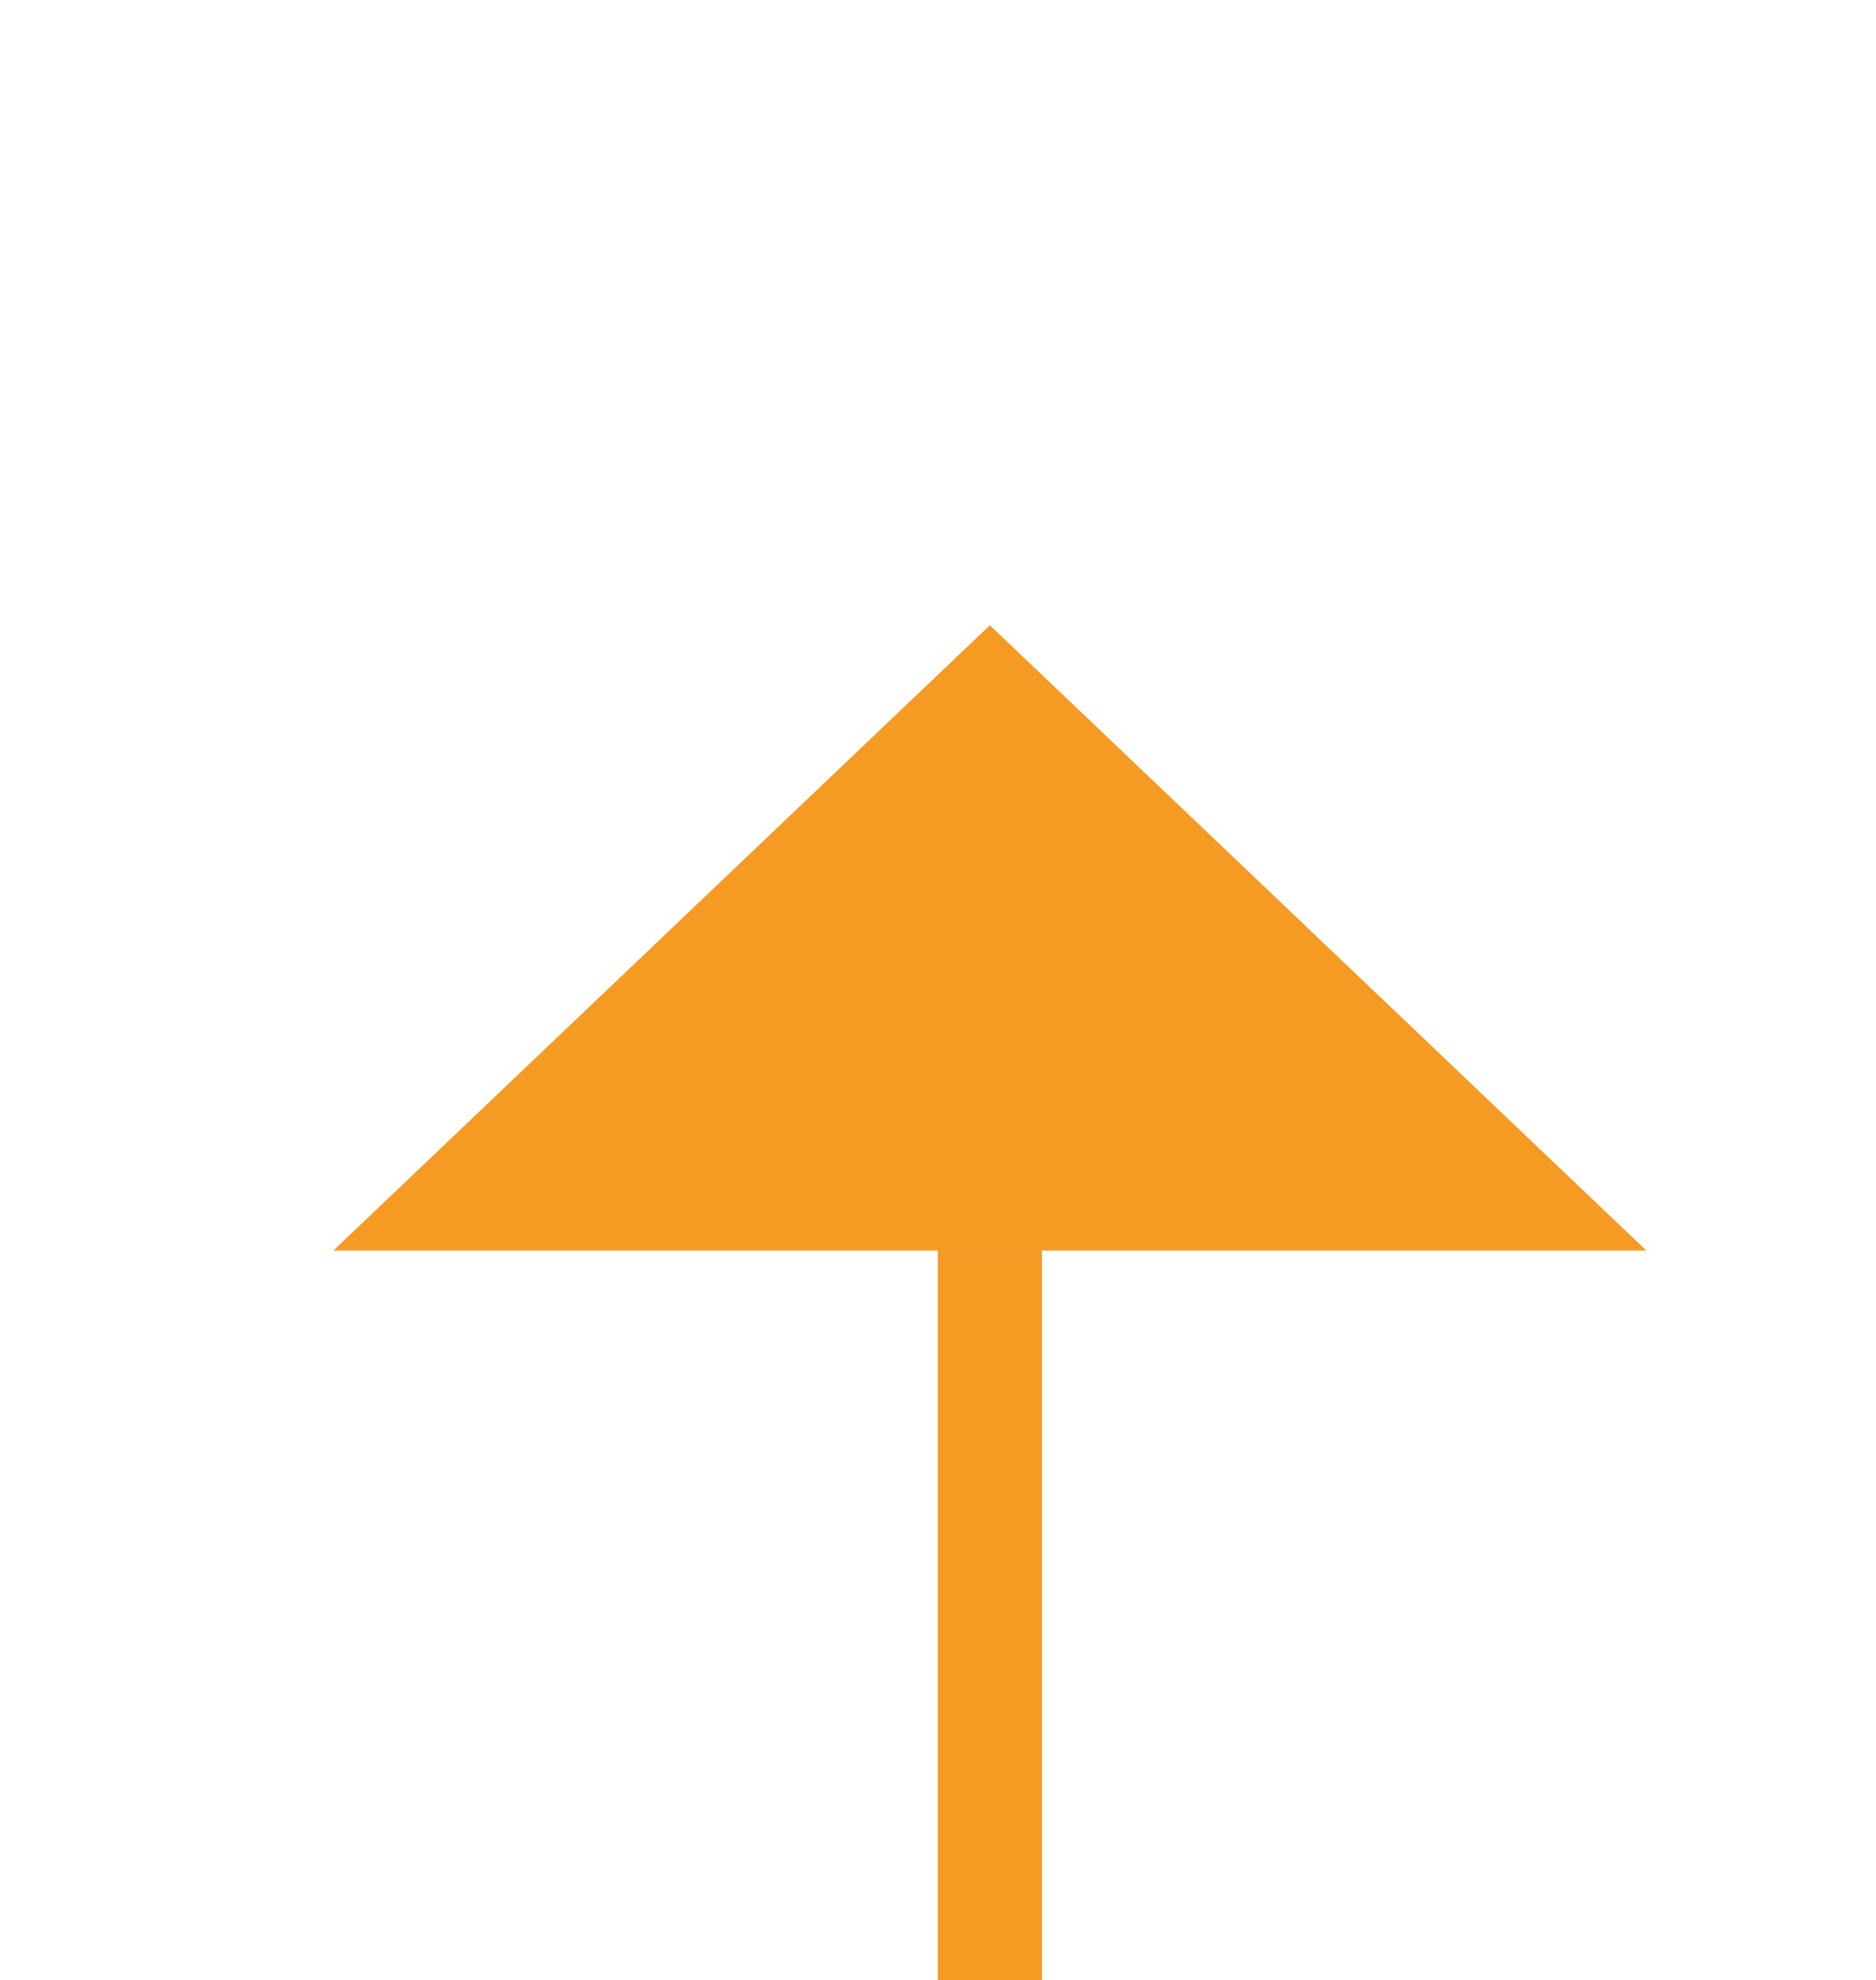
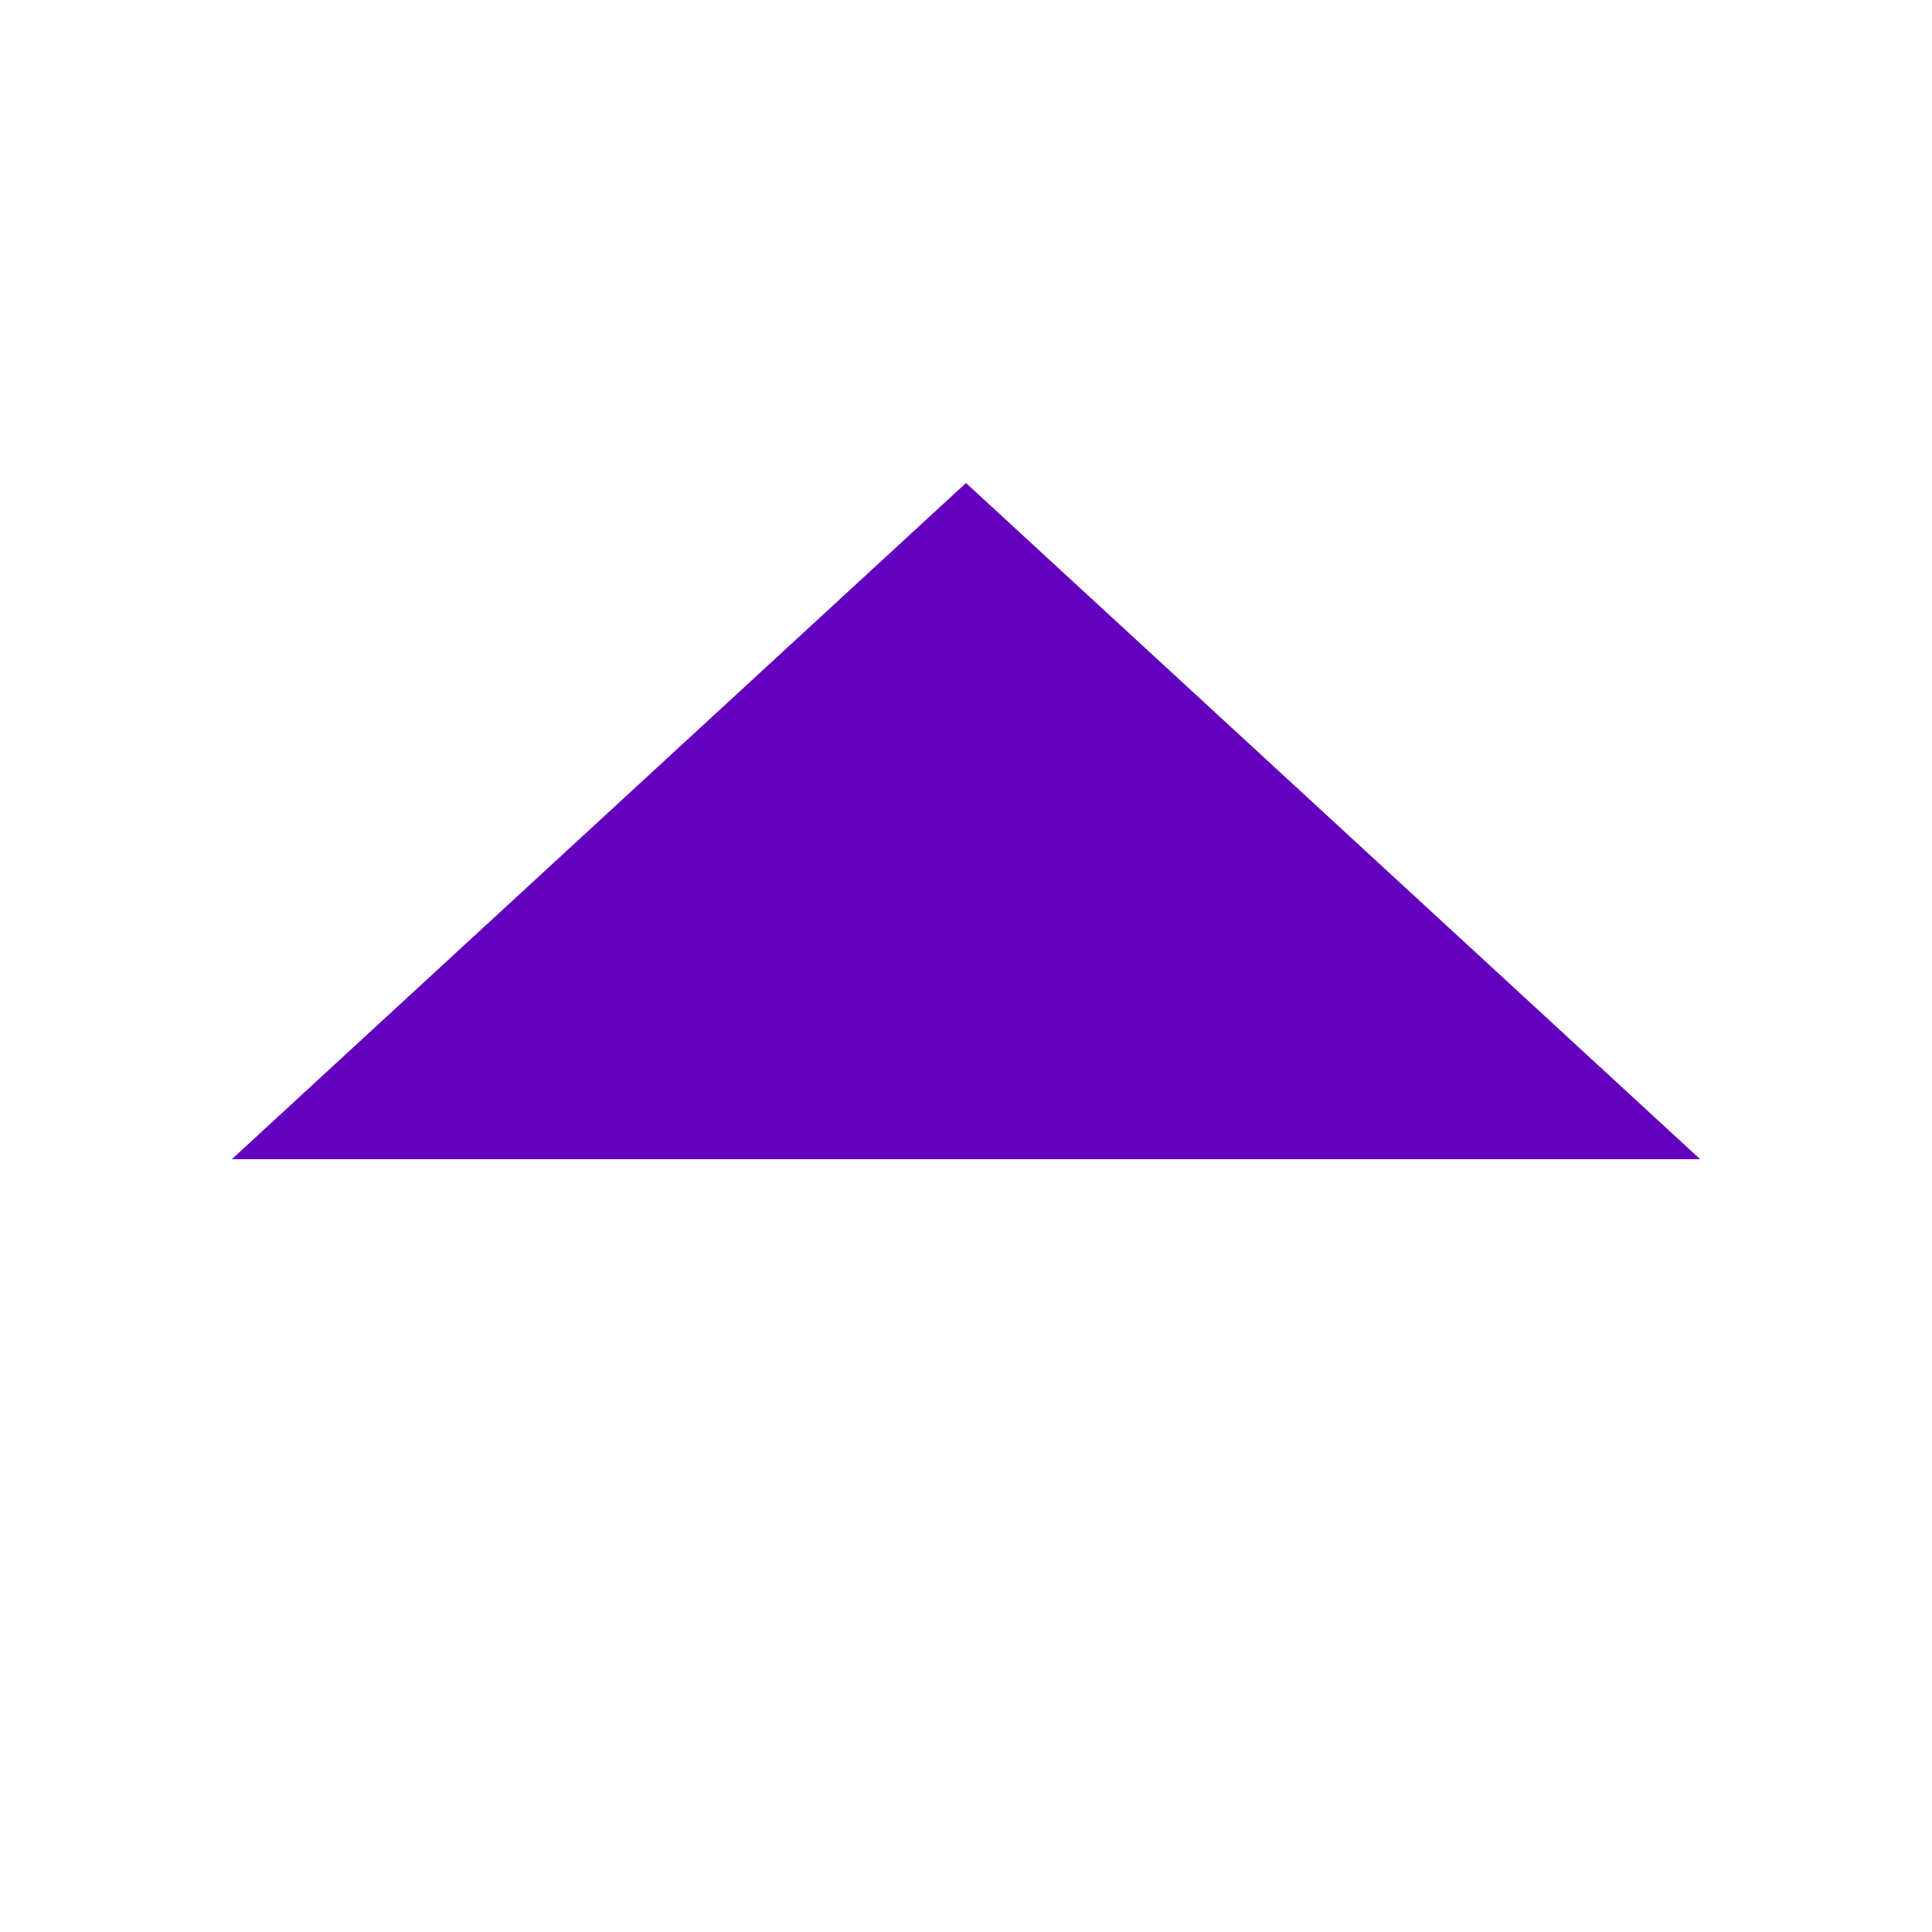
- <svg xmlns="http://www.w3.org/2000/svg" version="1.1" width="18px" height="19px" preserveAspectRatio="xMidYMin meet" viewBox="4212 727  16 19">
-   <path d="M 3680 766.5  L 4220.5 766.5  L 4220.5 738  " stroke-width="1" stroke-dasharray="9,4" stroke="#f59a23" fill="none" />
-   <path d="M 4226.8 739  L 4220.5 733  L 4214.2 739  L 4226.8 739  Z " fill-rule="nonzero" fill="#f59a23" stroke="none" />
+ <svg xmlns="http://www.w3.org/2000/svg" version="1.1" width="20px" height="20px" preserveAspectRatio="xMinYMid meet" viewBox="4210 729  20 18">
+   <path d="M 3680 902  L 4220 902  L 4220 739  " stroke-width="2" stroke-dasharray="18,8" stroke="#6300bf" fill="none" />
+   <path d="M 4227.6 740  L 4220 733  L 4212.4 740  L 4227.6 740  Z " fill-rule="nonzero" fill="#6300bf" stroke="none" />
</svg>
